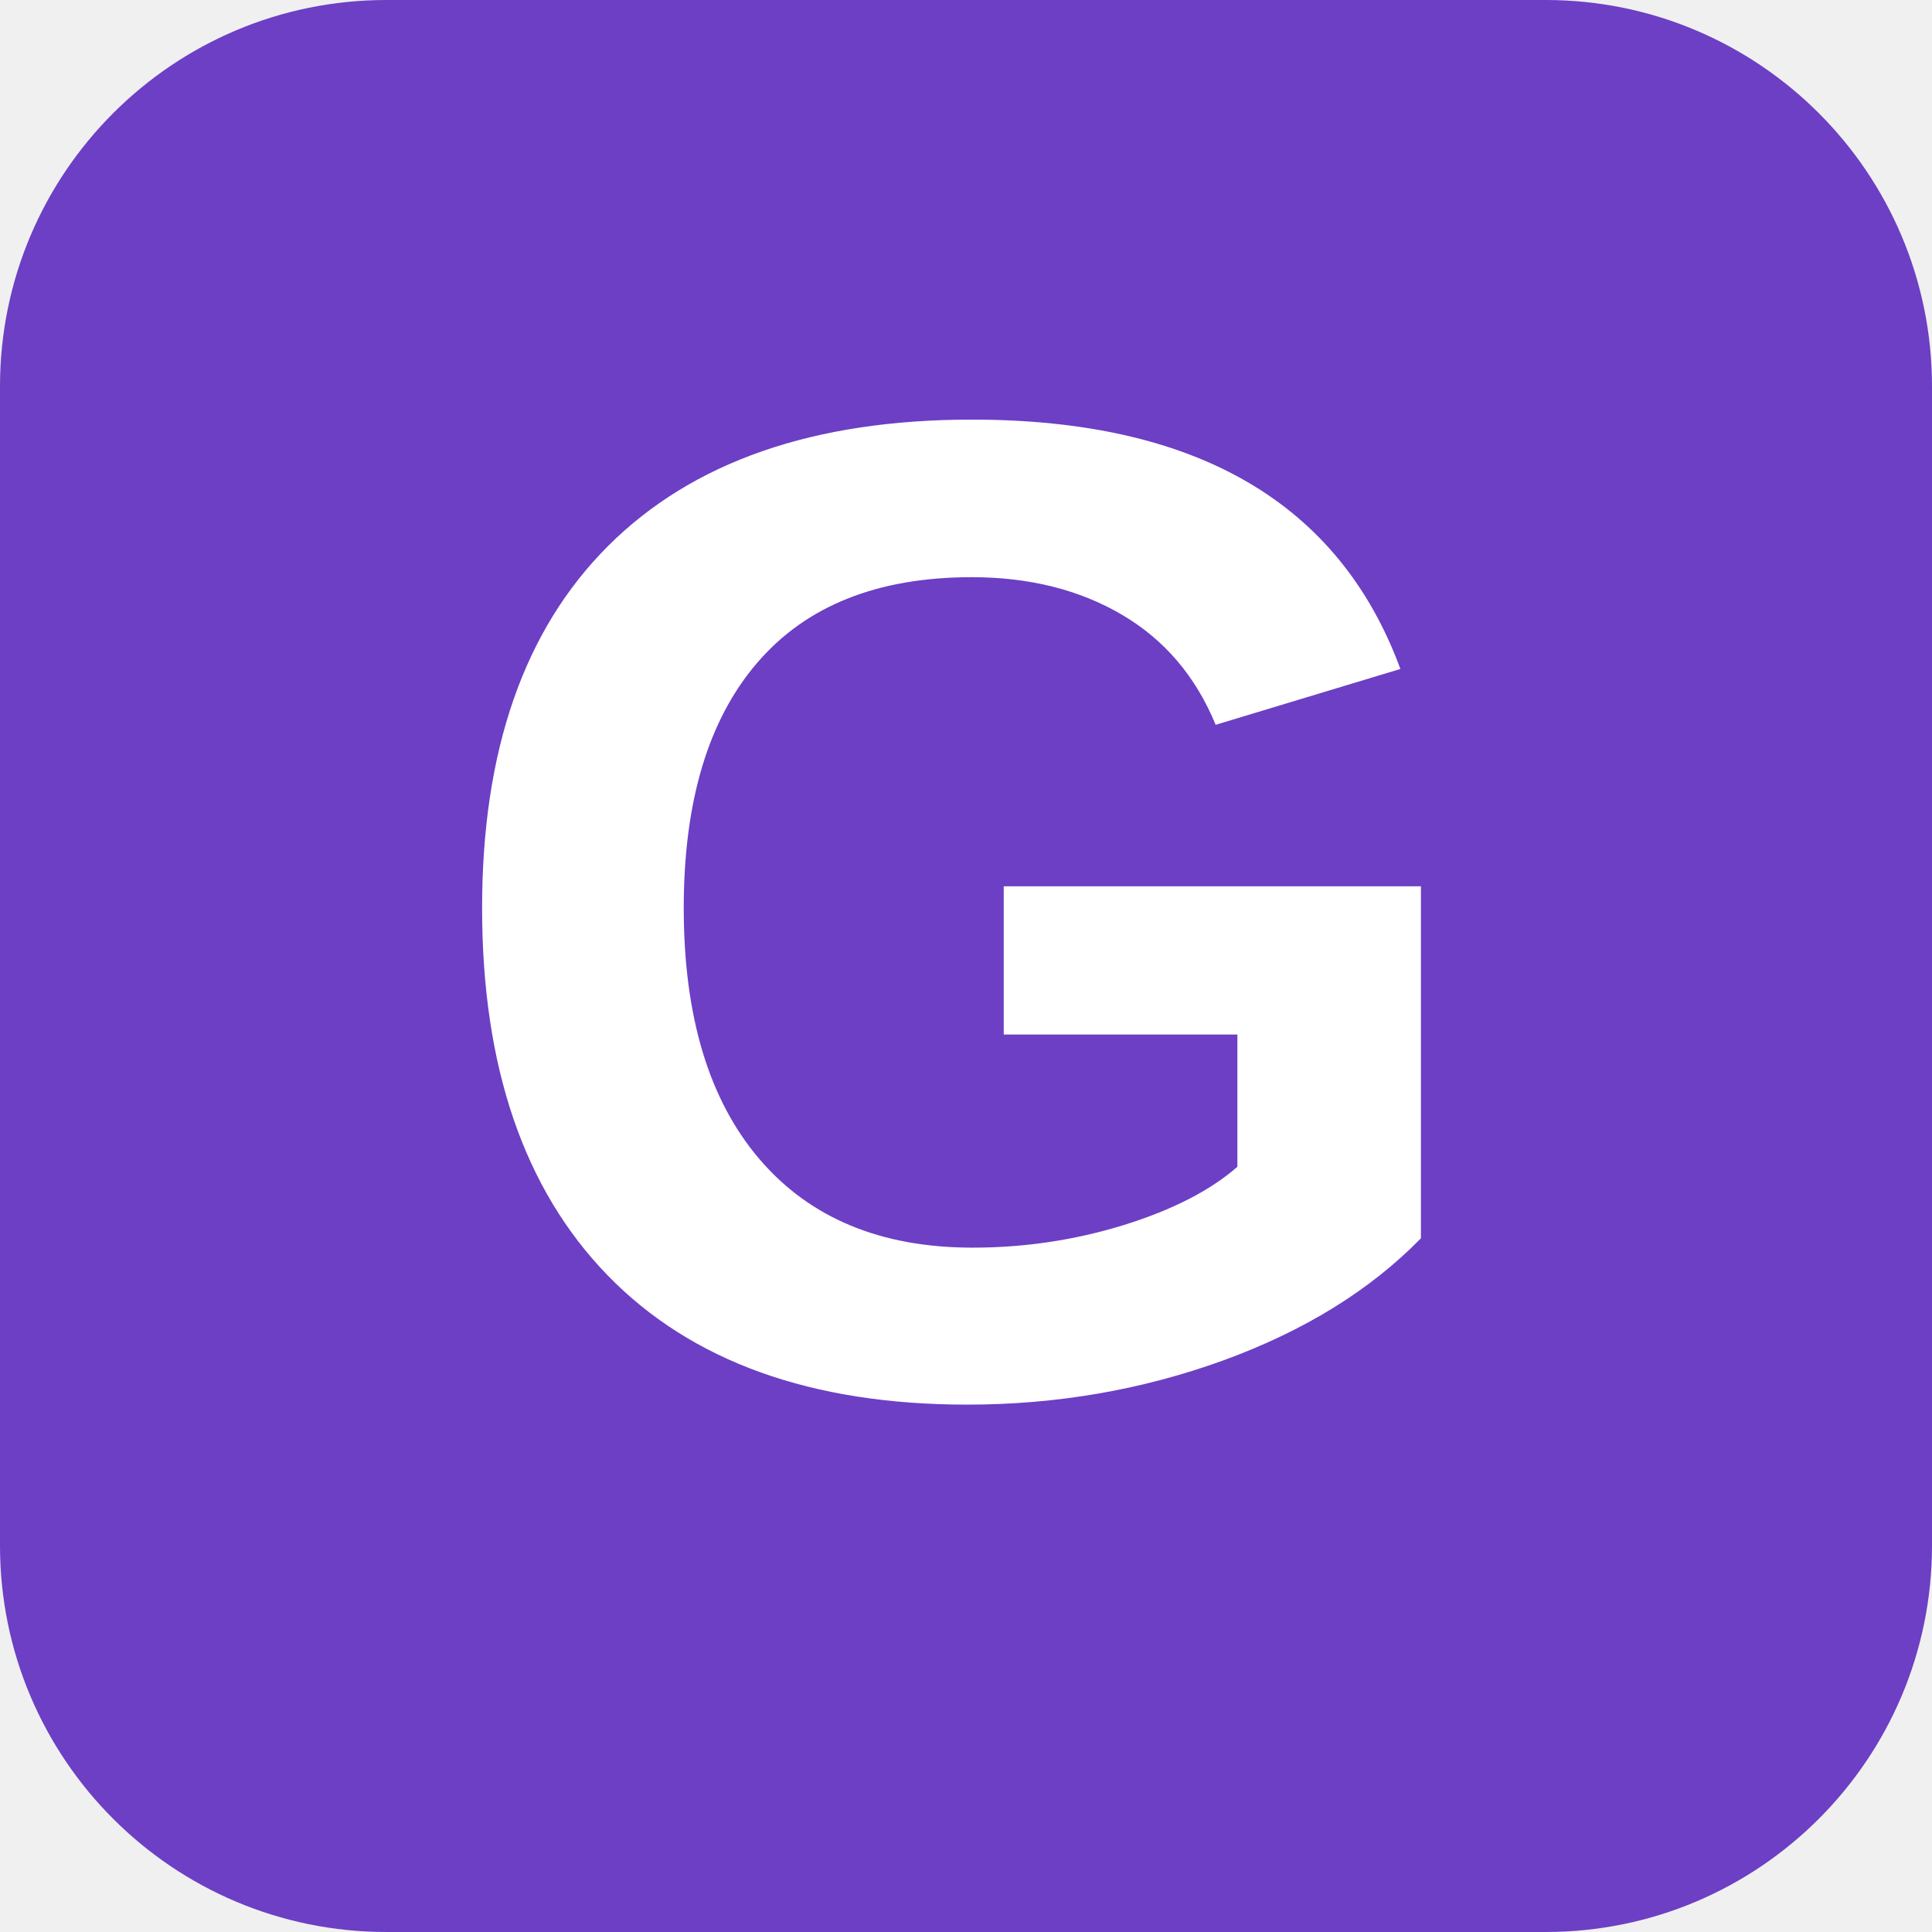
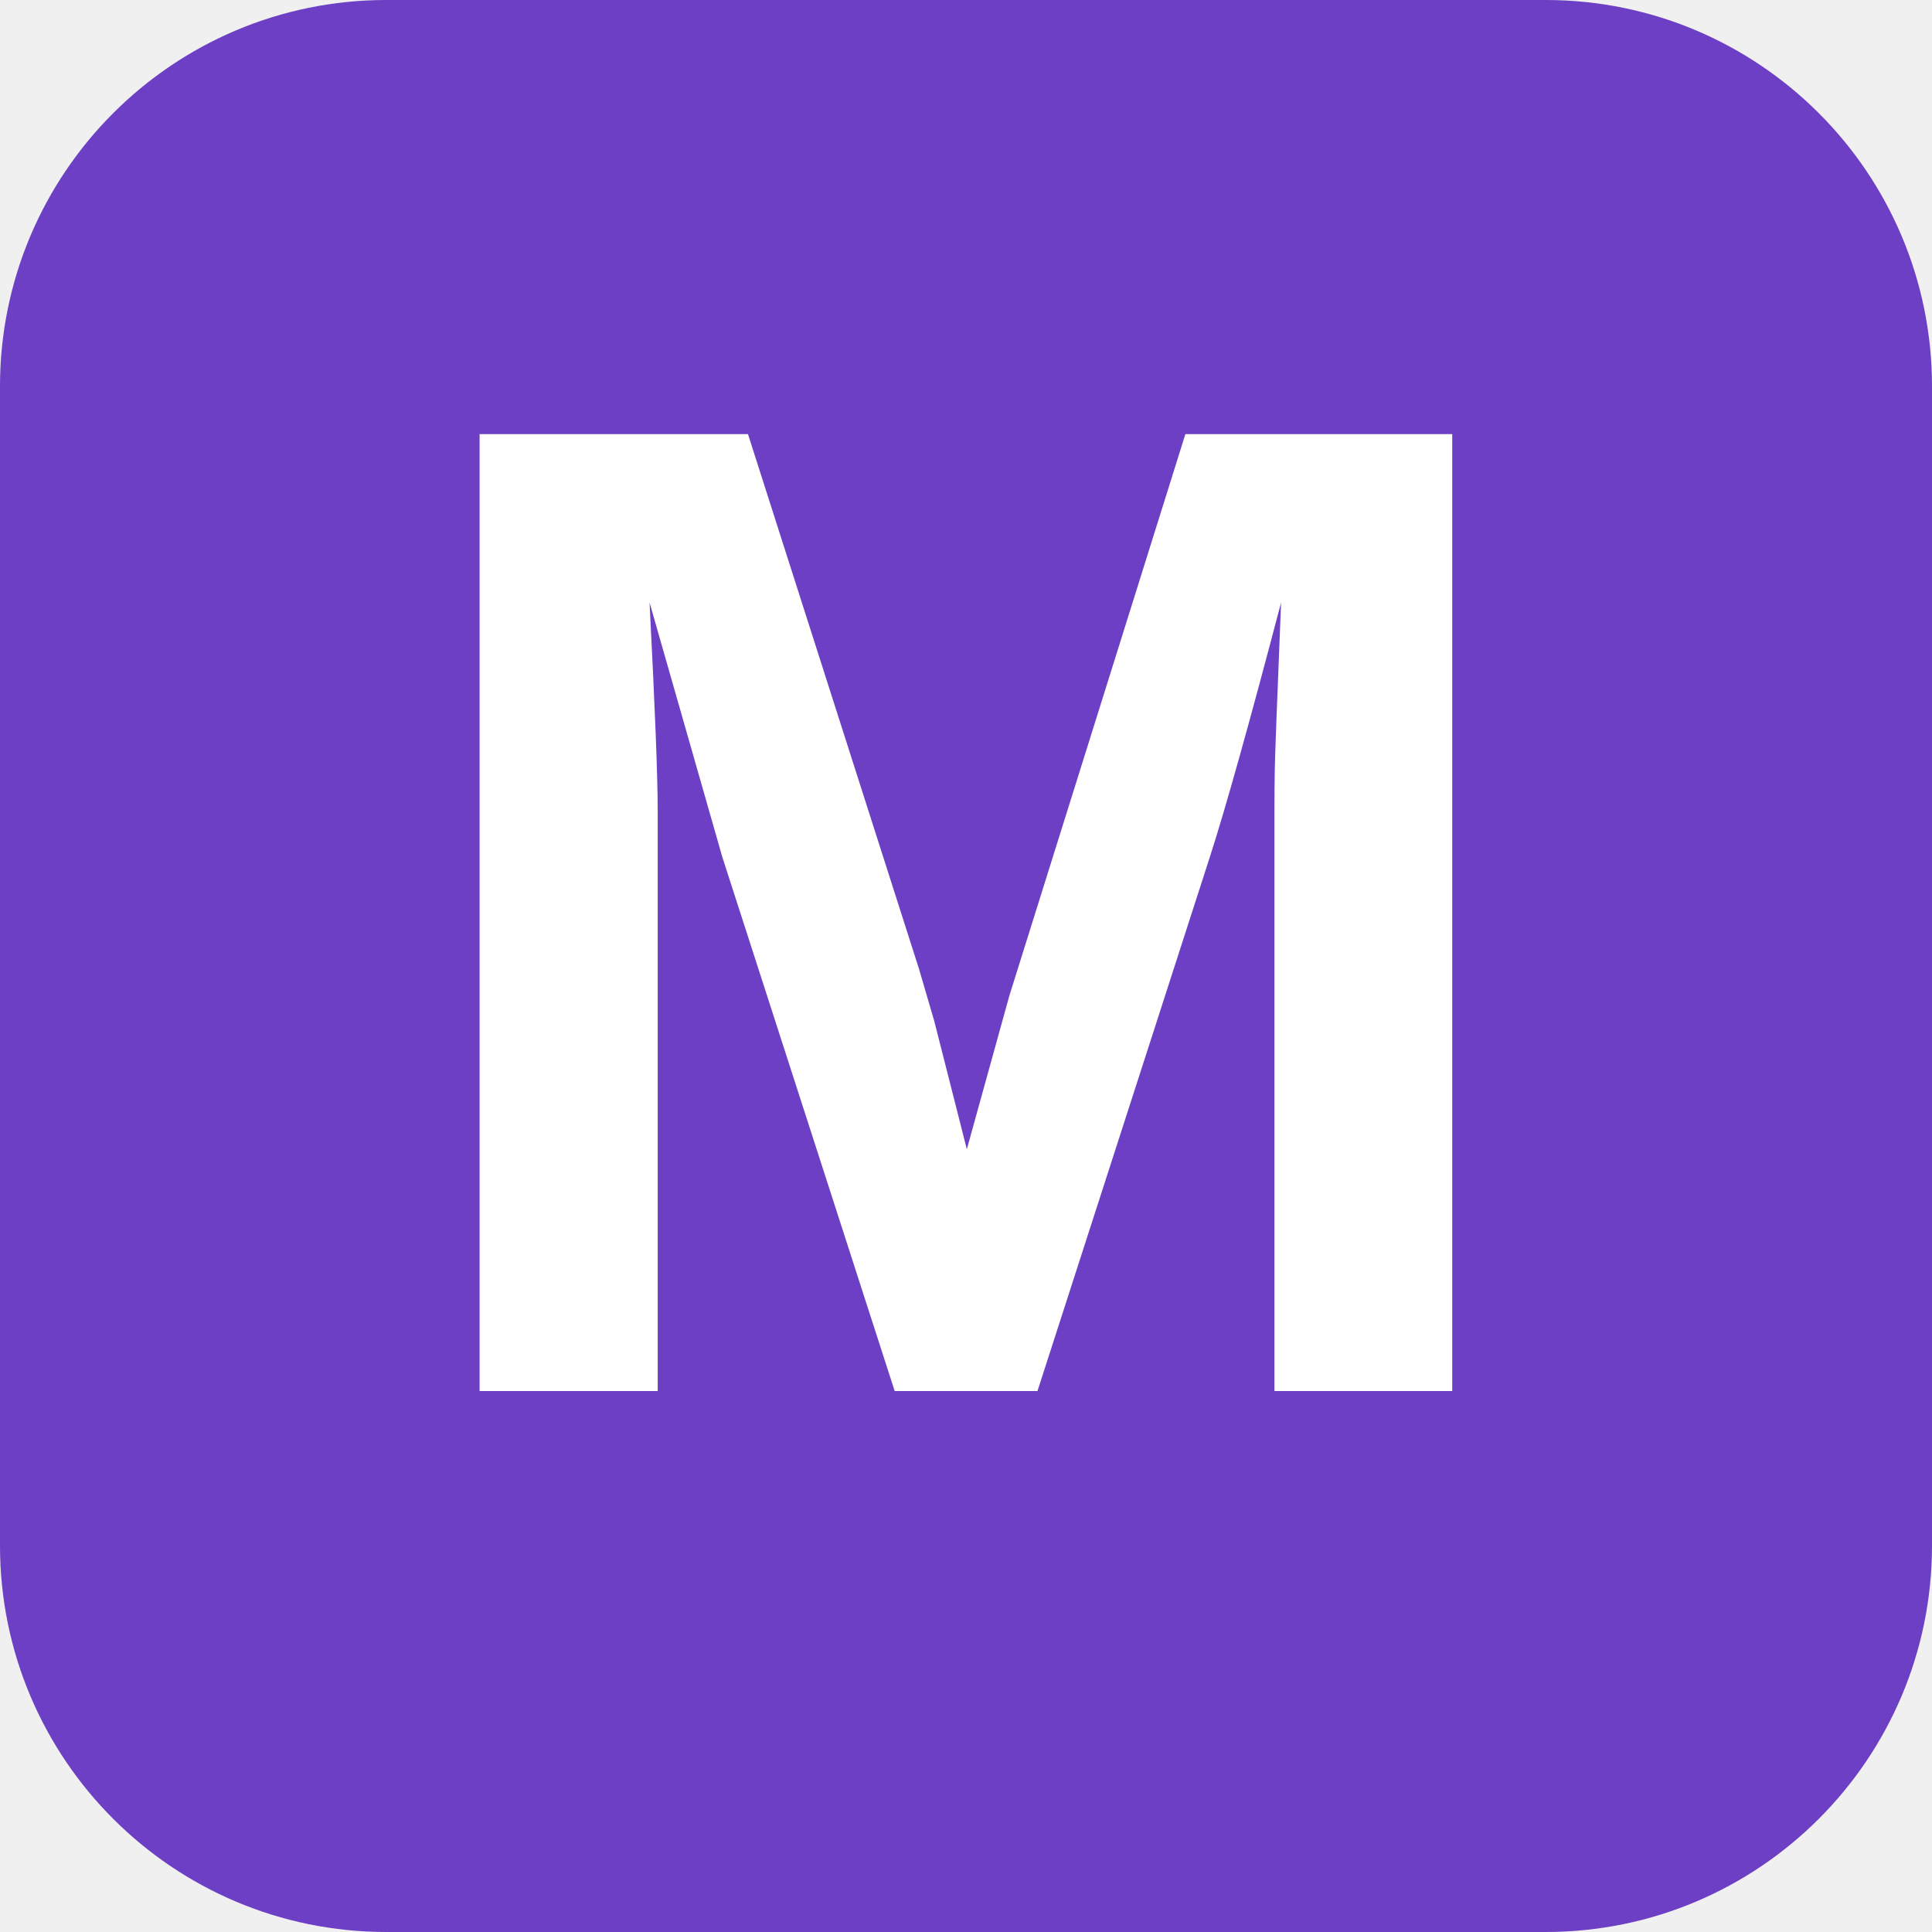
<svg xmlns="http://www.w3.org/2000/svg" viewBox="0 0 100 100" width="100" height="100">
  <rect width="100" height="100" rx="20" fill="#6c3fc5" />
-   <text x="50" y="72" font-family="Arial Black, Arial, sans-serif" font-size="72" font-weight="900" text-anchor="middle" fill="#fff">G</text>
+   <text x="50" y="72" font-family="Arial Black, Arial, sans-serif" font-size="72" font-weight="900" text-anchor="middle" fill="#fff">M</text>
</svg>
